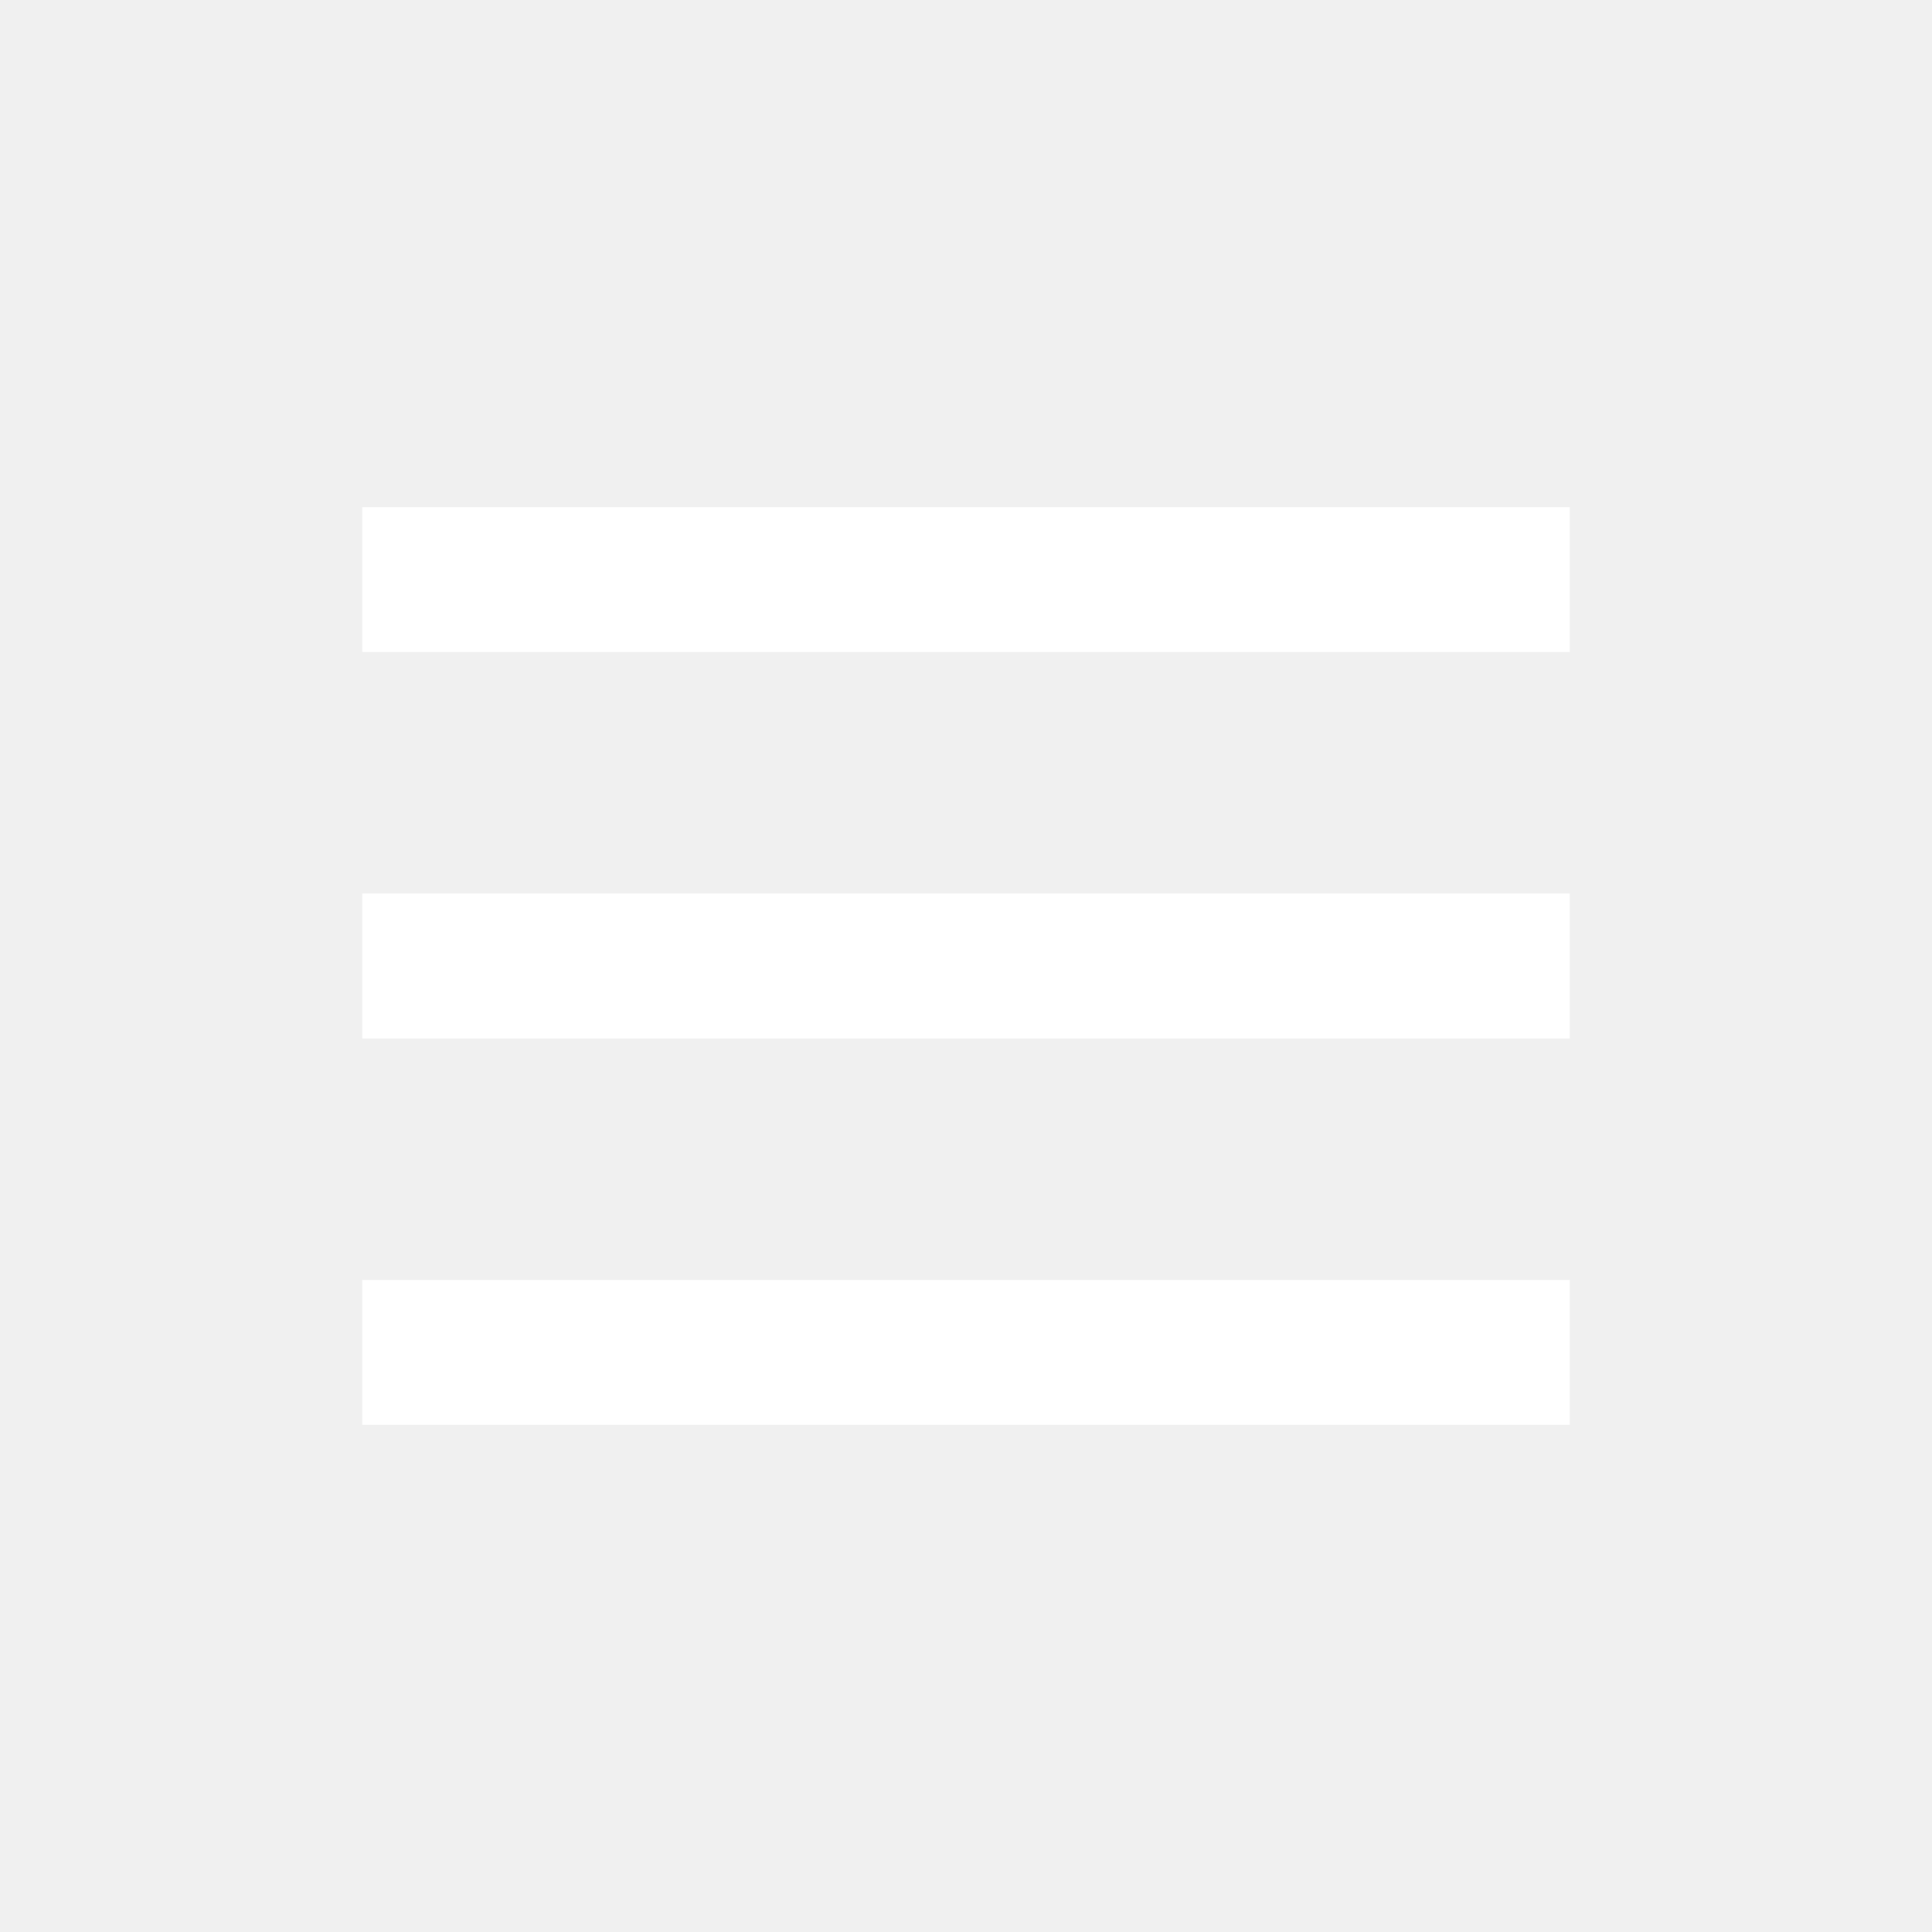
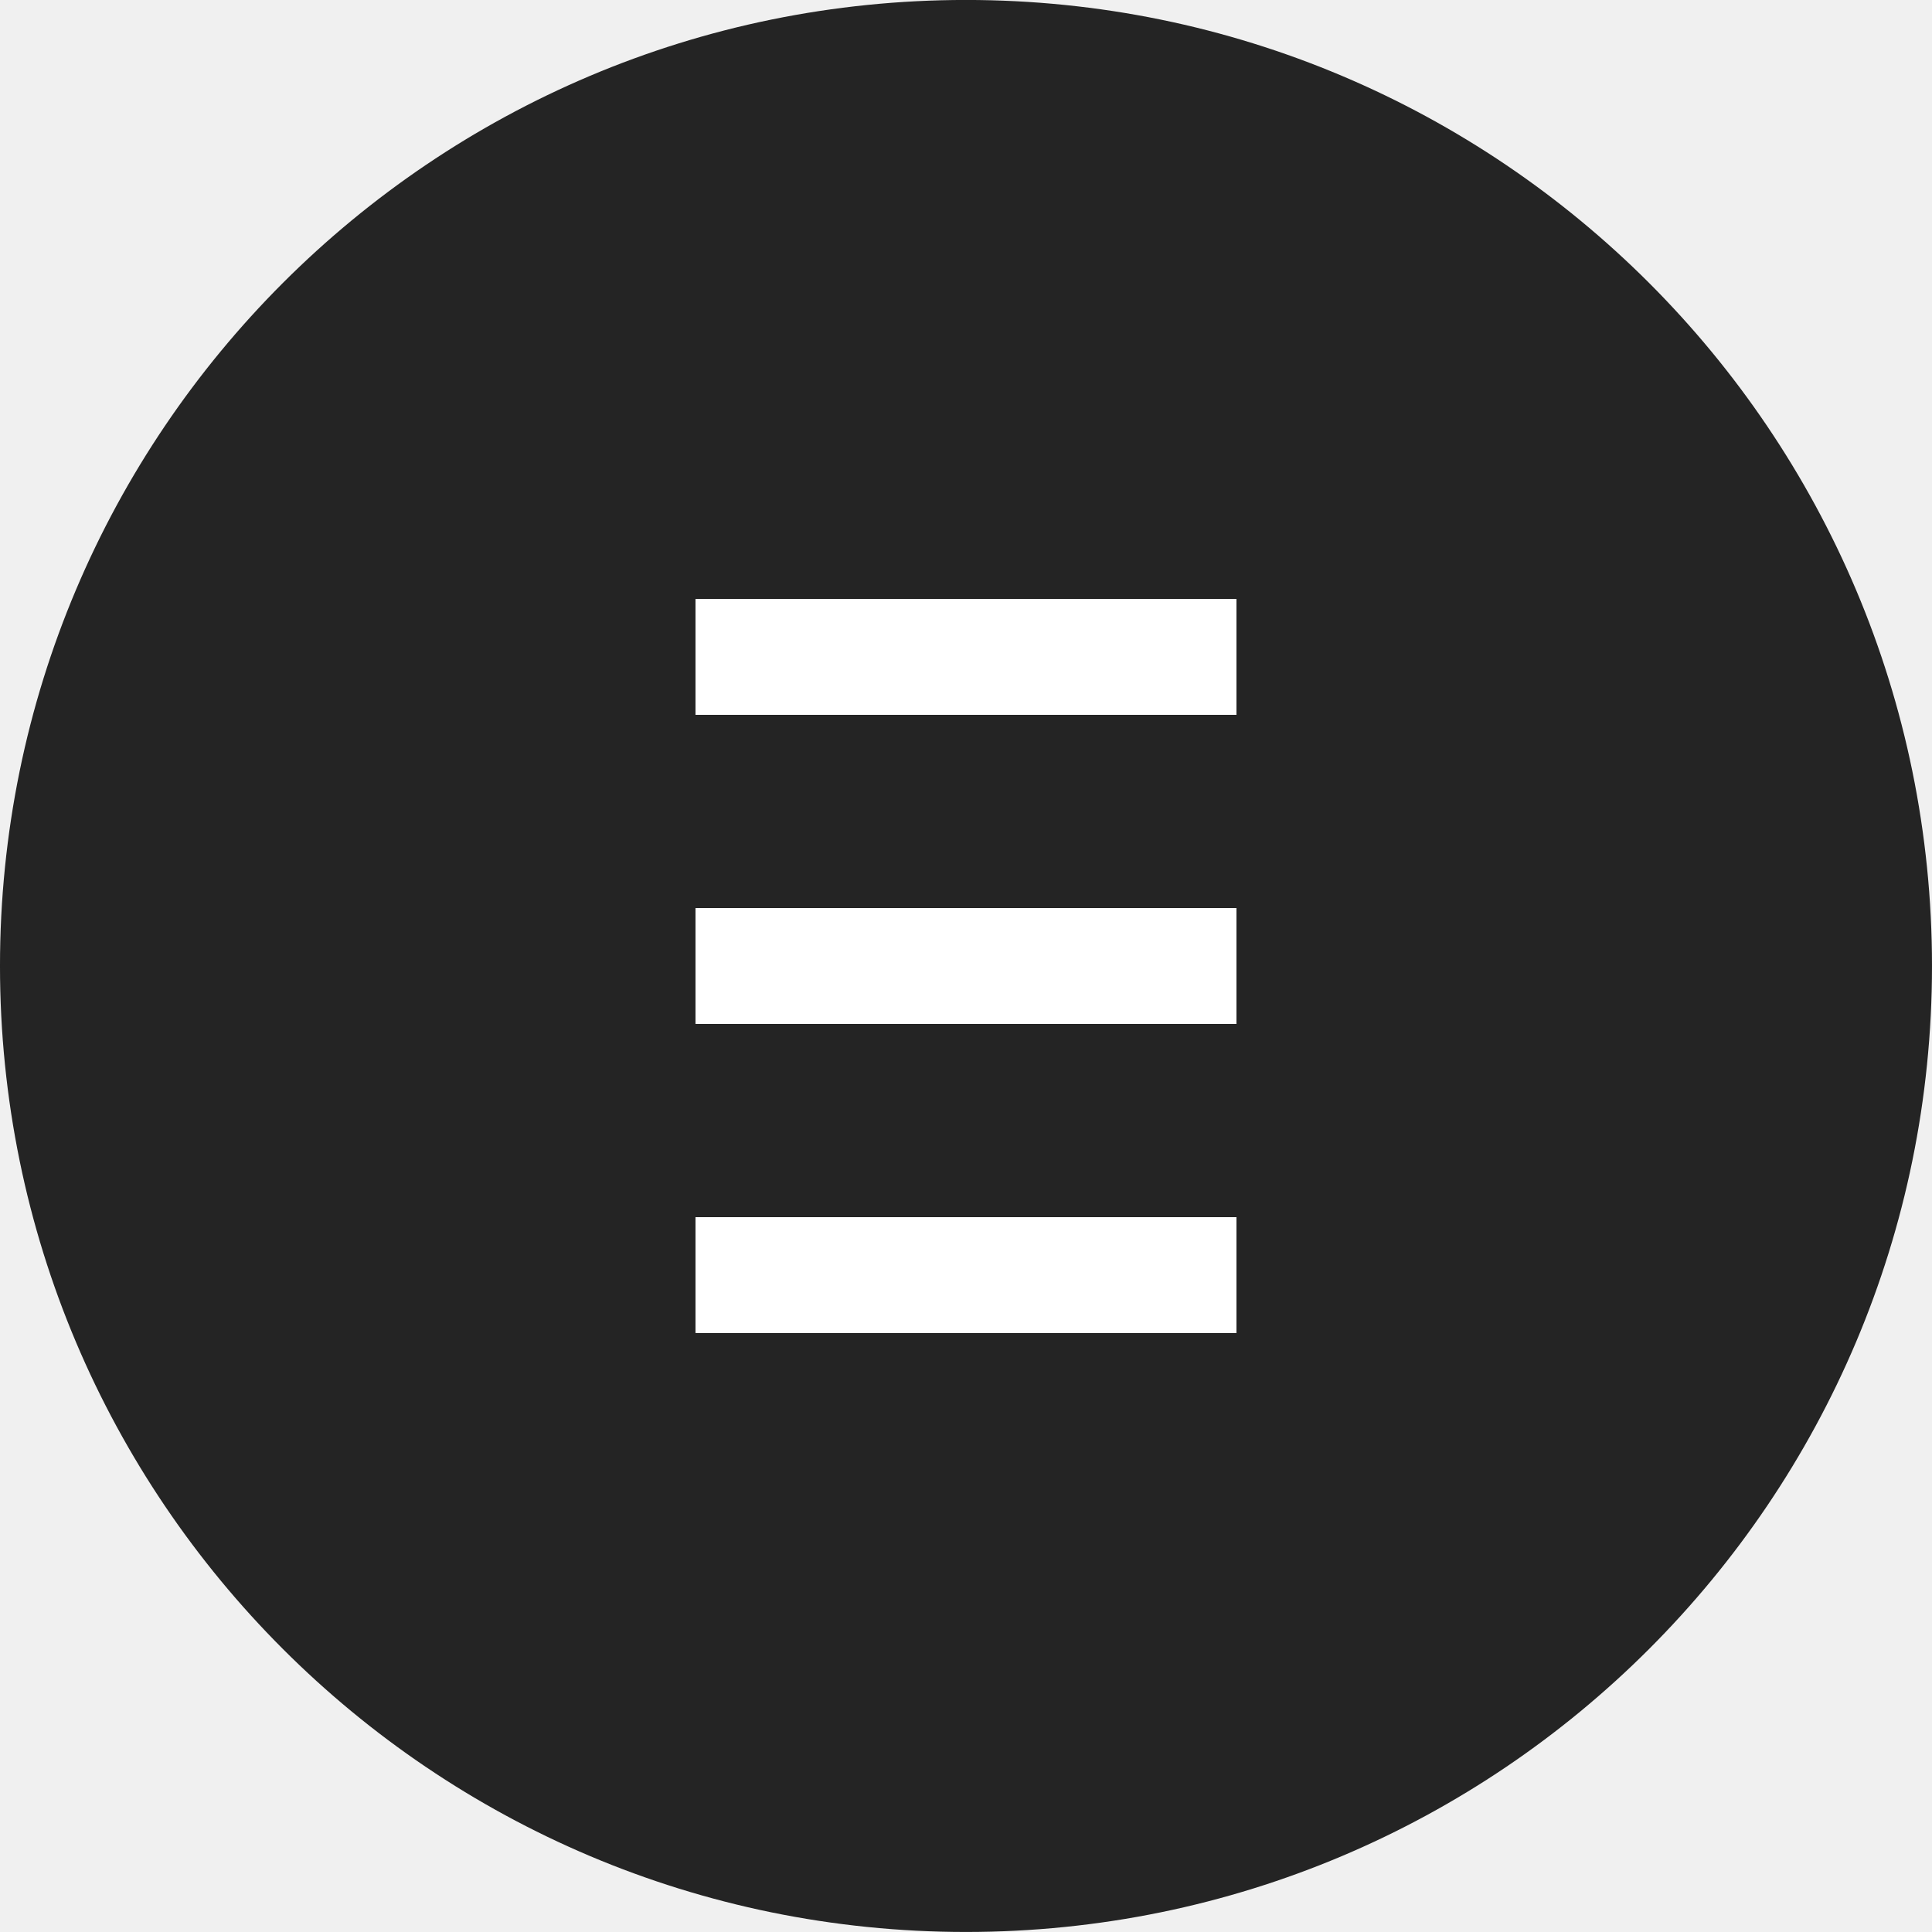
- <svg xmlns="http://www.w3.org/2000/svg" width="40" height="40" id="svg5603" version="1.1" viewBox="0 0 40 40">
-   <defs id="defs5605" />
-   <g id="layer1" transform="translate(304.3944,-320.8694)">
-     <g style="fill:#000000" id="g4776" transform="translate(-4962.444,118.5072)">
-       <rect style="color:#000000;clip-rule:nonzero;display:inline;overflow:visible;visibility:visible;color-interpolation:sRGB;color-interpolation-filters:linearRGB;fill:#ffffff;fill-opacity:1;fill-rule:nonzero;stroke:none;stroke-width:2;marker:none;color-rendering:auto;image-rendering:auto;shape-rendering:auto;text-rendering:auto;enable-background:accumulate" id="rect46415-9" width="25" height="3" x="4665.55" y="220.862" />
-       <rect y="212.862" x="4665.55" height="3" width="25" id="rect46417-1" style="color:#000000;clip-rule:nonzero;display:inline;overflow:visible;visibility:visible;color-interpolation:sRGB;color-interpolation-filters:linearRGB;fill:#ffffff;fill-opacity:1;fill-rule:nonzero;stroke:none;stroke-width:2;marker:none;color-rendering:auto;image-rendering:auto;shape-rendering:auto;text-rendering:auto;enable-background:accumulate" />
-       <rect y="228.862" x="4665.55" height="3" width="25" id="rect46419-3" style="color:#000000;clip-rule:nonzero;display:inline;overflow:visible;visibility:visible;color-interpolation:sRGB;color-interpolation-filters:linearRGB;fill:#ffffff;fill-opacity:1;fill-rule:nonzero;stroke:none;stroke-width:2;marker:none;color-rendering:auto;image-rendering:auto;shape-rendering:auto;text-rendering:auto;enable-background:accumulate" />
+ <svg xmlns="http://www.w3.org/2000/svg" width="50" height="50" id="svg5160" version="1.1" viewBox="0 0 50 50">
+   <defs id="defs5162" />
+   <g id="layer1" transform="translate(-504.8571,-535.9336)">
+     <g id="g5704" transform="translate(-4340.143,-4771.429)">
+       <circle r="25" cy="5332.362" cx="4870" id="circle5556" style="color:#000000;clip-rule:nonzero;display:inline;overflow:visible;visibility:visible;opacity:0.85;color-interpolation:sRGB;color-interpolation-filters:linearRGB;fill:#000000;fill-opacity:1;fill-rule:nonzero;stroke:none;stroke-width:2;stroke-linecap:square;stroke-linejoin:miter;stroke-miterlimit:4;stroke-dasharray:none;stroke-dashoffset:0;stroke-opacity:1;marker:none;color-rendering:auto;image-rendering:auto;shape-rendering:auto;text-rendering:auto;enable-background:accumulate" d="m 4895,5332.362 a 25,25 0 0 1 -25,25 25,25 0 0 1 -25,-25 25,25 0 0 1 25,-25 25,25 0 0 1 25,25 z" />
+       <g id="g5250" transform="matrix(0.8000006,0,0,1,1127.557,5110.001)" style="fill:#000000">
+         <g transform="matrix(0.8333335,0,0,1,1490.549,-4775)" id="g5254" style="fill:#ffffff;stroke:none">
+           <rect y="4995.862" x="3814.5" height="3" width="21" id="rect5256" style="color:#000000;clip-rule:nonzero;display:inline;overflow:visible;visibility:visible;color-interpolation:sRGB;color-interpolation-filters:linearRGB;fill:#ffffff;fill-opacity:1;fill-rule:nonzero;stroke:none;stroke-width:2;marker:none;color-rendering:auto;image-rendering:auto;shape-rendering:auto;text-rendering:auto;enable-background:accumulate" />
+           <rect style="color:#000000;clip-rule:nonzero;display:inline;overflow:visible;visibility:visible;color-interpolation:sRGB;color-interpolation-filters:linearRGB;fill:#ffffff;fill-opacity:1;fill-rule:nonzero;stroke:none;stroke-width:2;marker:none;color-rendering:auto;image-rendering:auto;shape-rendering:auto;text-rendering:auto;enable-background:accumulate" id="rect5258" width="21" height="3" x="3814.5" y="4987.862" />
+           <rect style="color:#000000;clip-rule:nonzero;display:inline;overflow:visible;visibility:visible;color-interpolation:sRGB;color-interpolation-filters:linearRGB;fill:#ffffff;fill-opacity:1;fill-rule:nonzero;stroke:none;stroke-width:2;marker:none;color-rendering:auto;image-rendering:auto;shape-rendering:auto;text-rendering:auto;enable-background:accumulate" id="rect5260" width="21" height="3" x="3814.5" y="5003.862" />
+         </g>
+       </g>
    </g>
  </g>
</svg>
